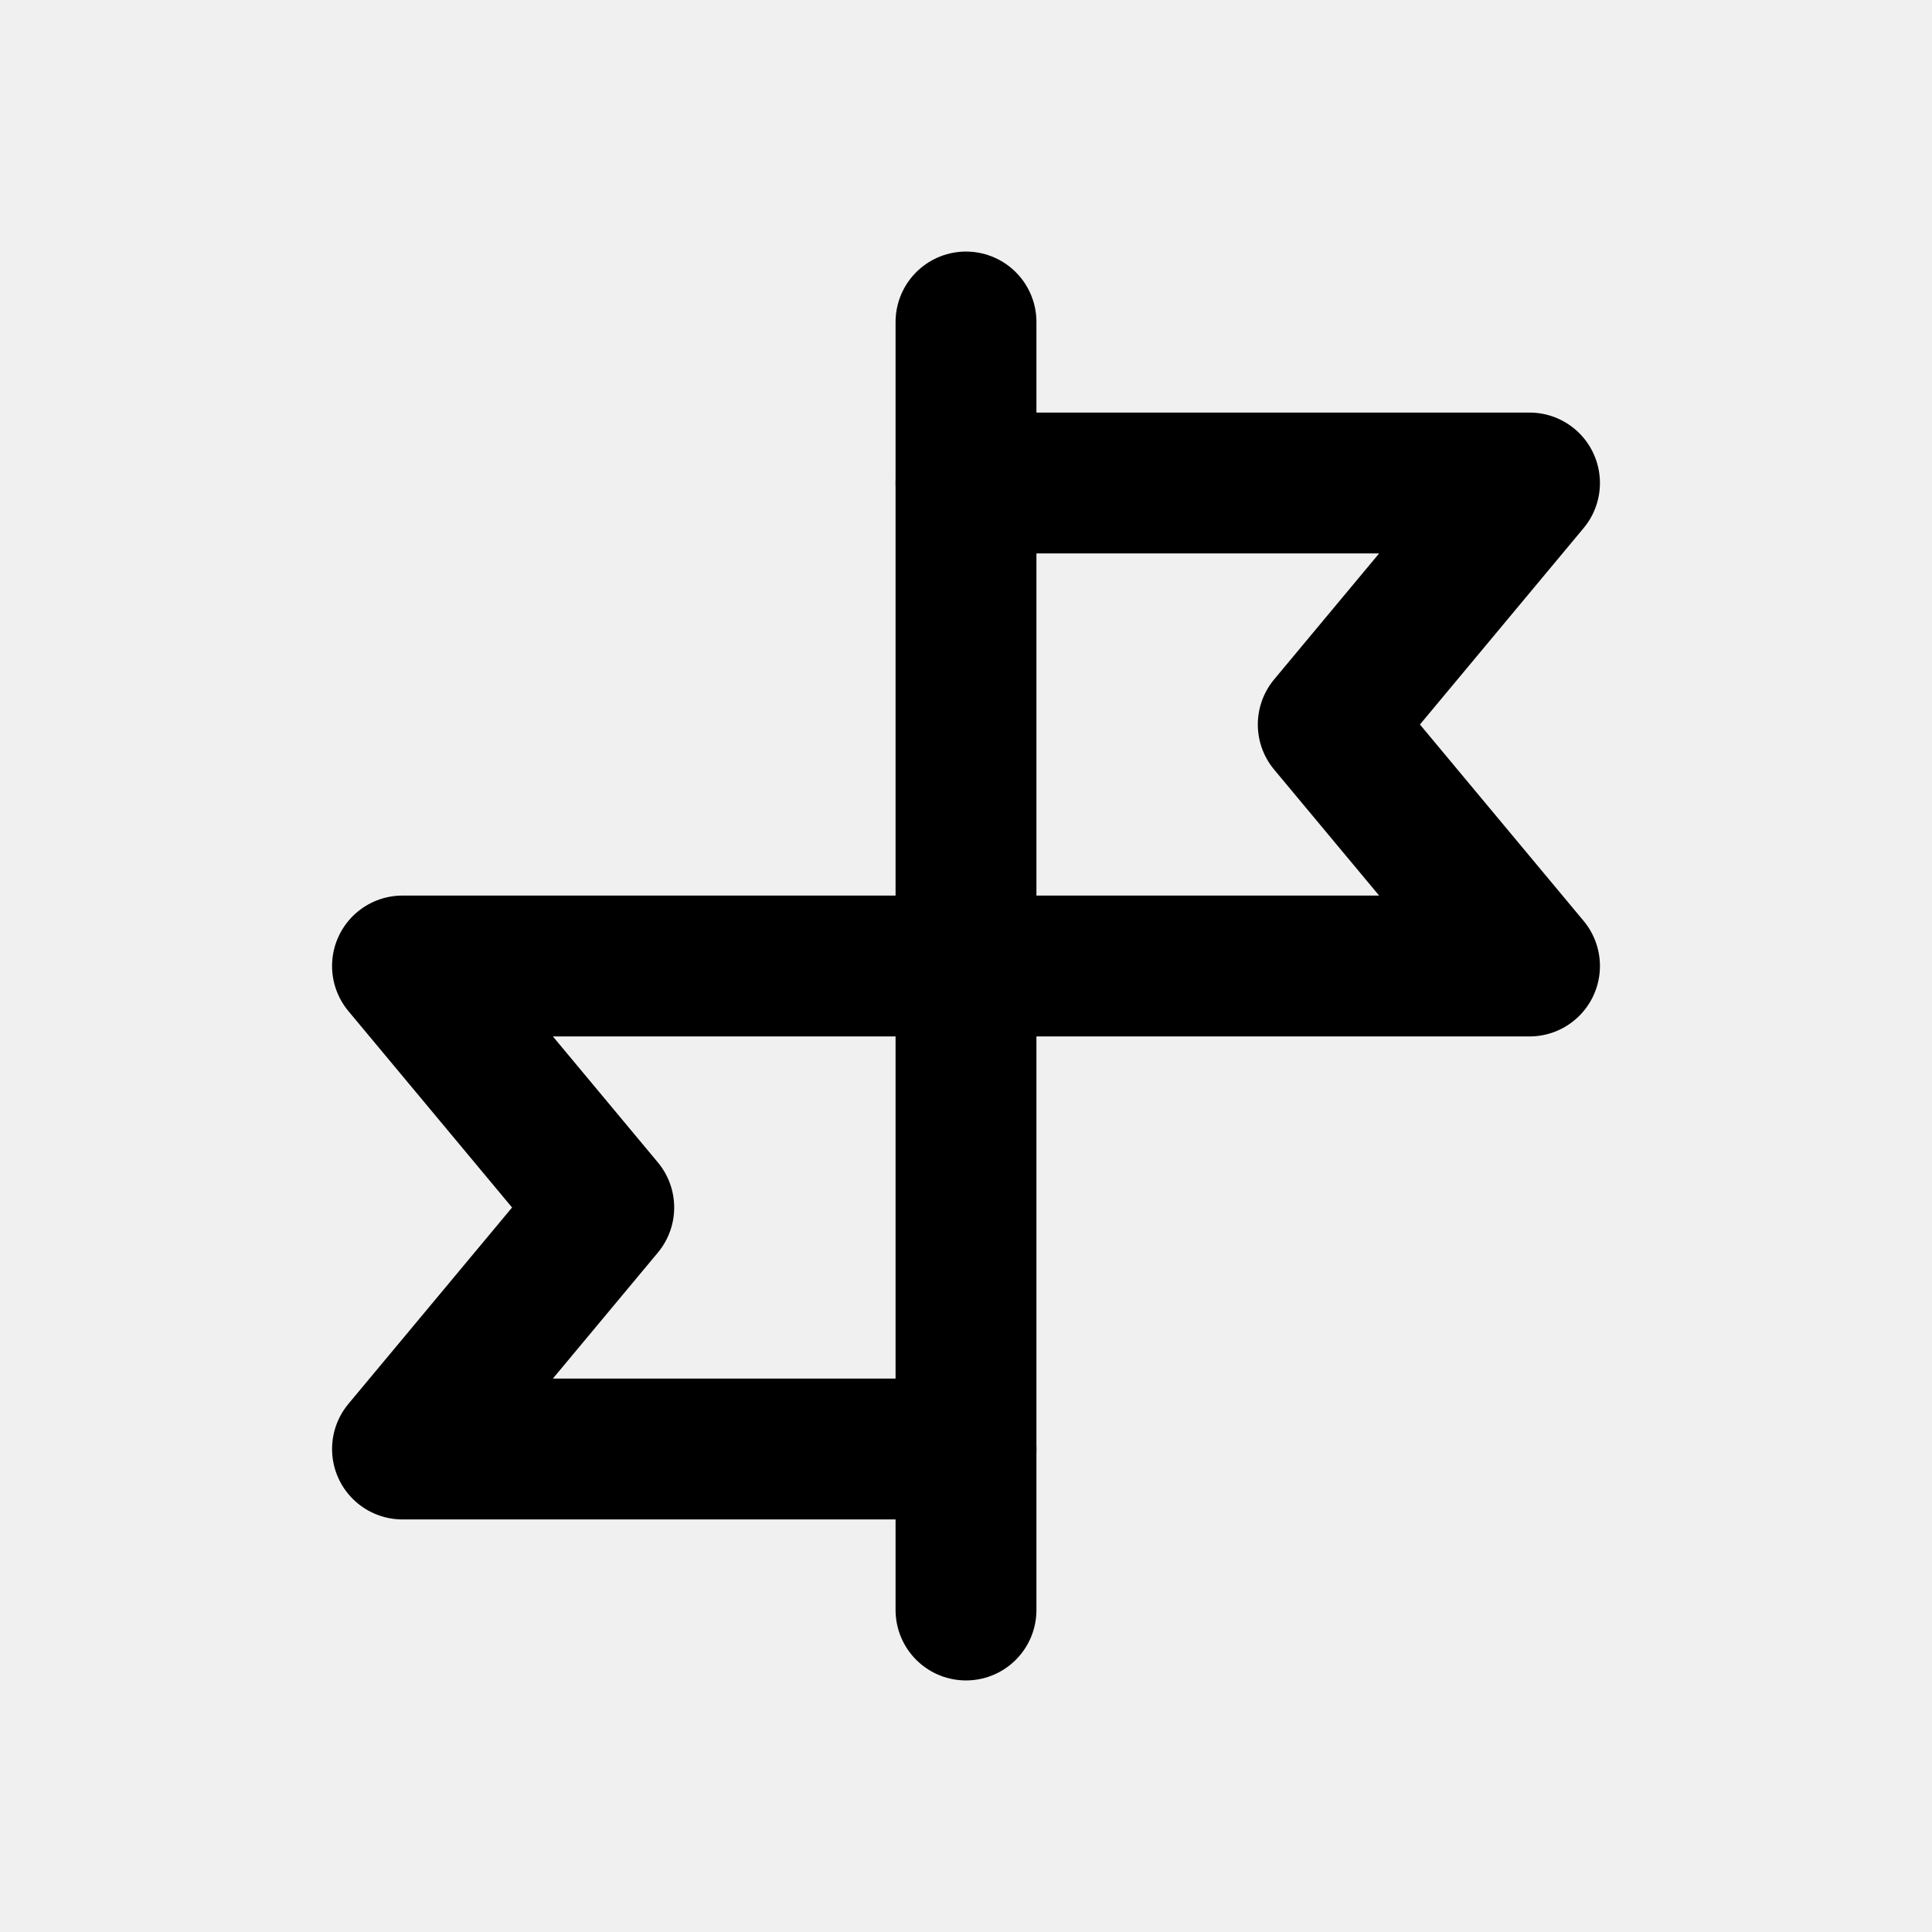
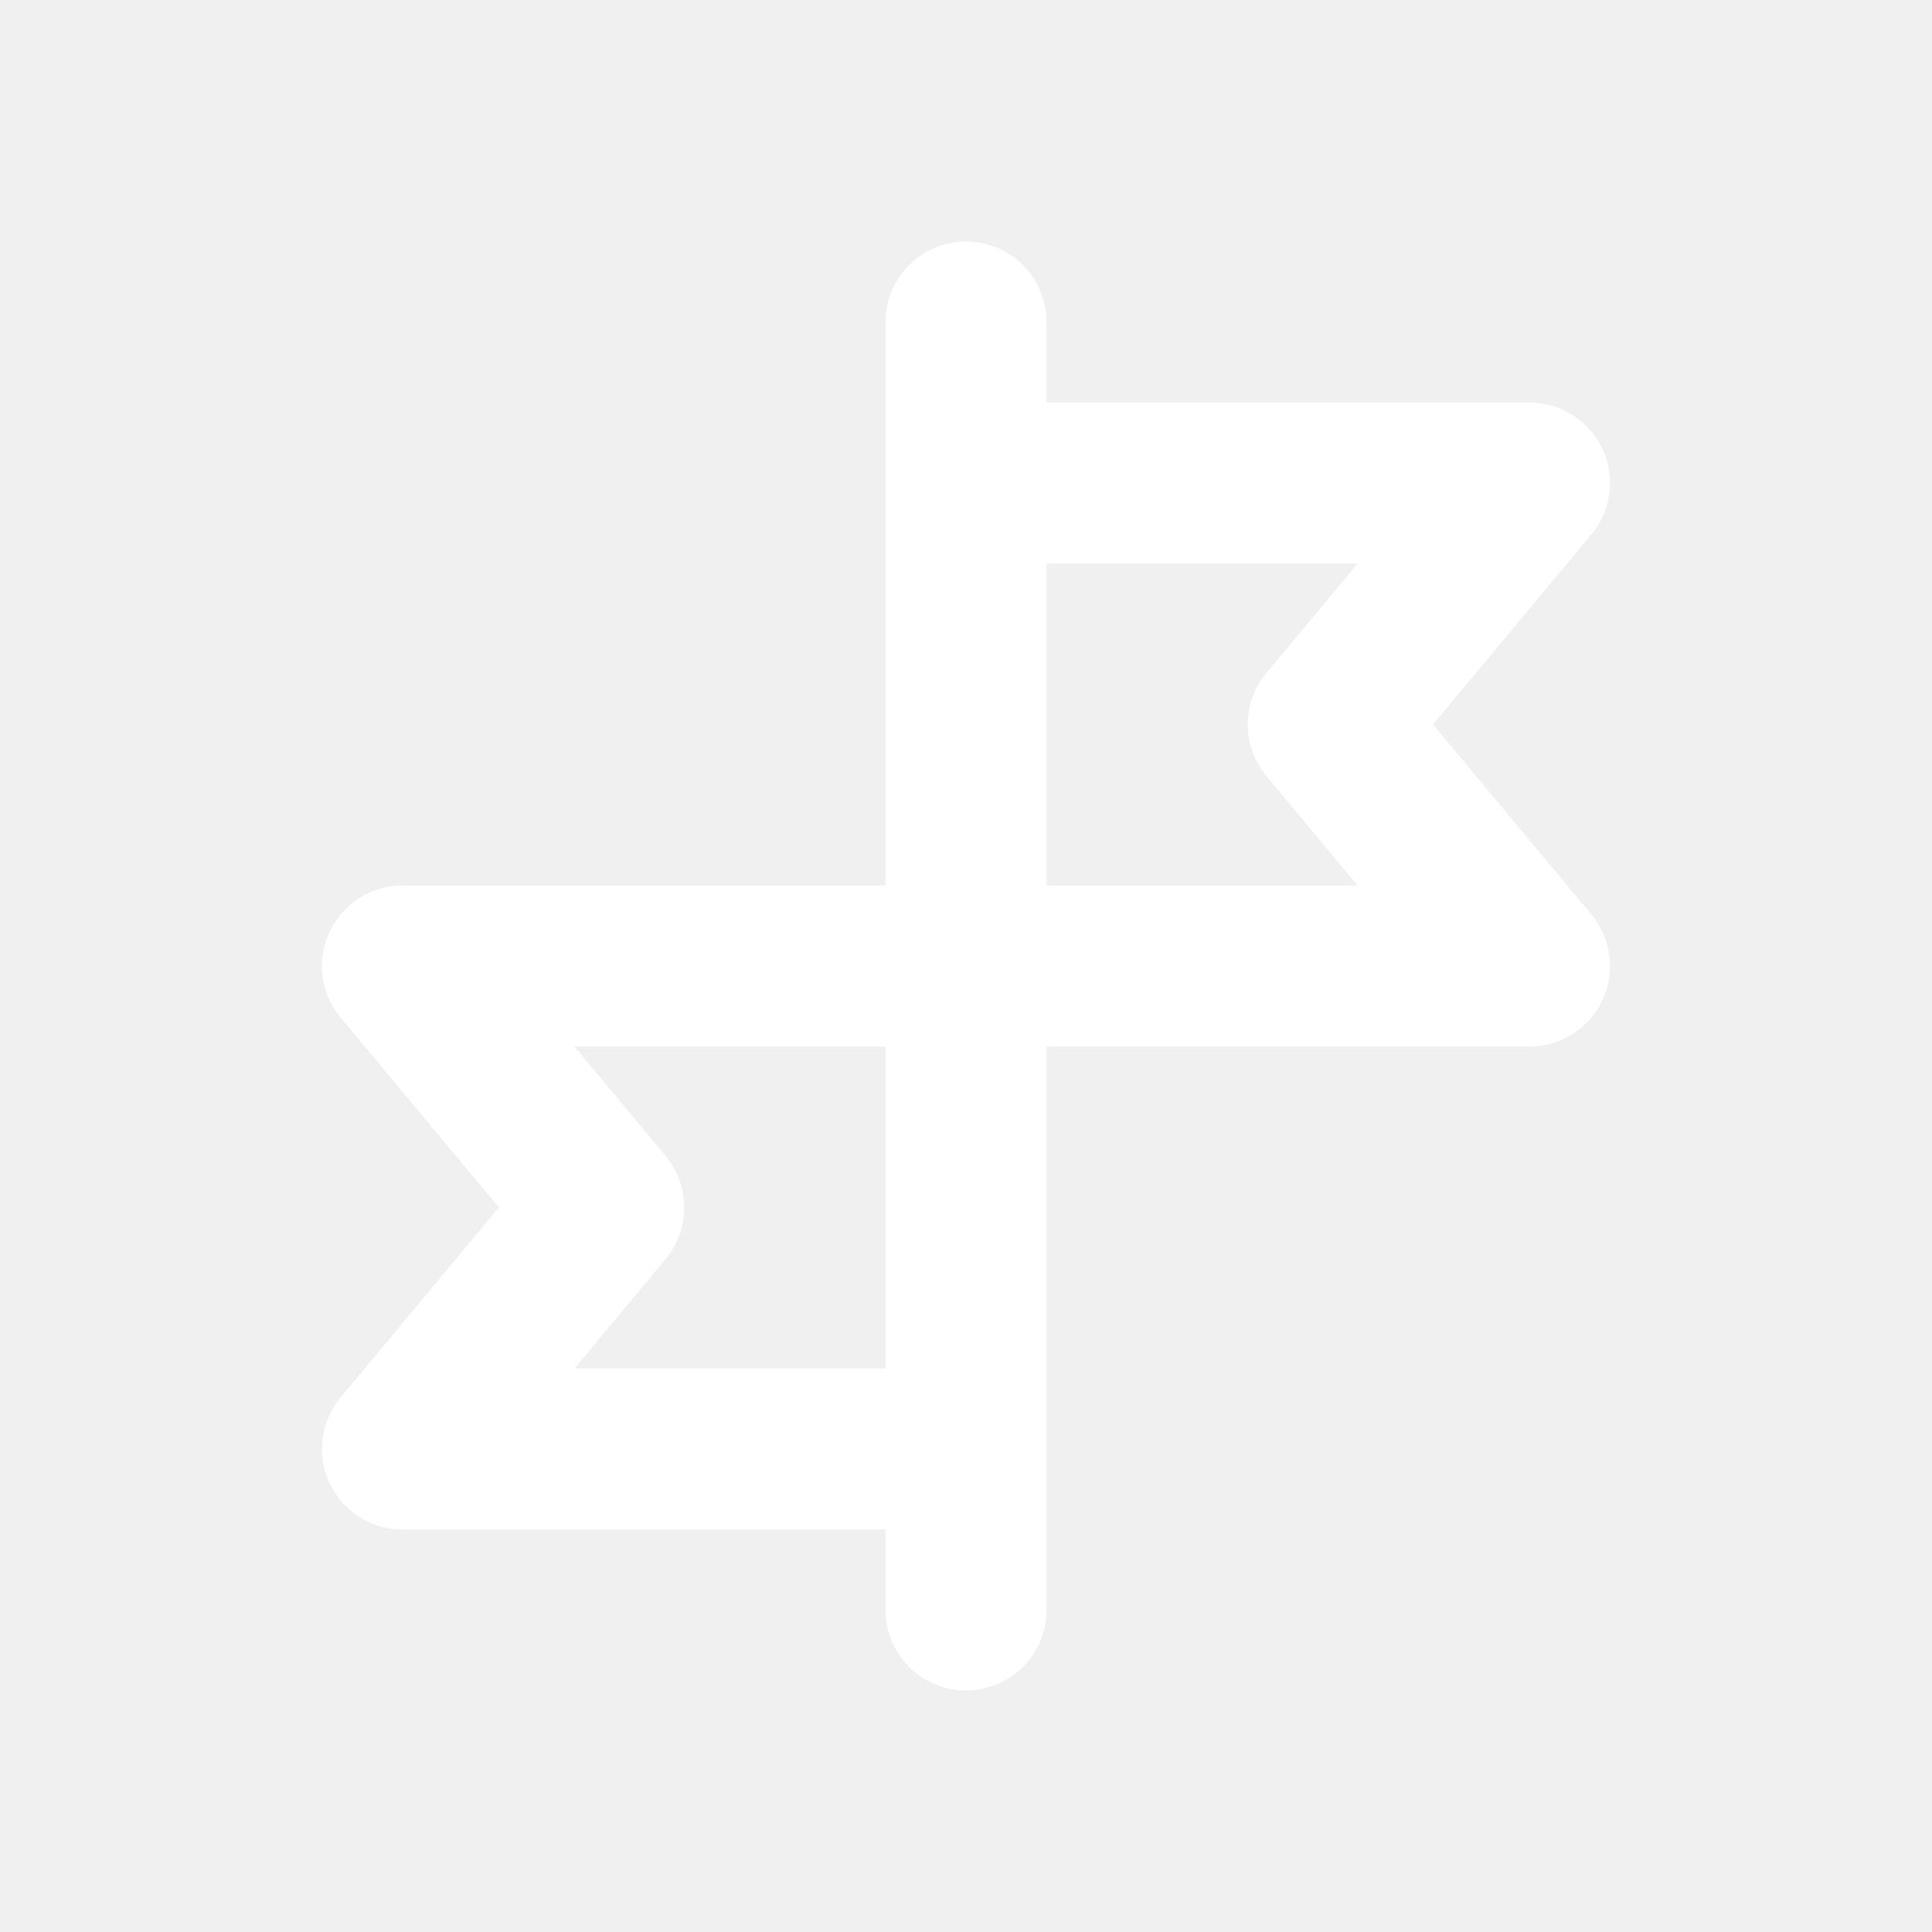
- <svg xmlns="http://www.w3.org/2000/svg" viewBox="0 0 24 24" fill="none" stroke="currentColor" stroke-width="1.75" stroke-linecap="round" stroke-linejoin="round" aria-hidden="true">
+ <svg xmlns="http://www.w3.org/2000/svg" viewBox="0 0 24 24" fill="none" stroke="#fff" stroke-width="2" stroke-linecap="round" stroke-linejoin="round" aria-hidden="true">
  <path d="M12 4v16" />
  <path d="M12 6h7l-2.5 3 2.5 3h-7" />
  <path d="M12 12H5l2.5 3L5 18h7" />
</svg>
